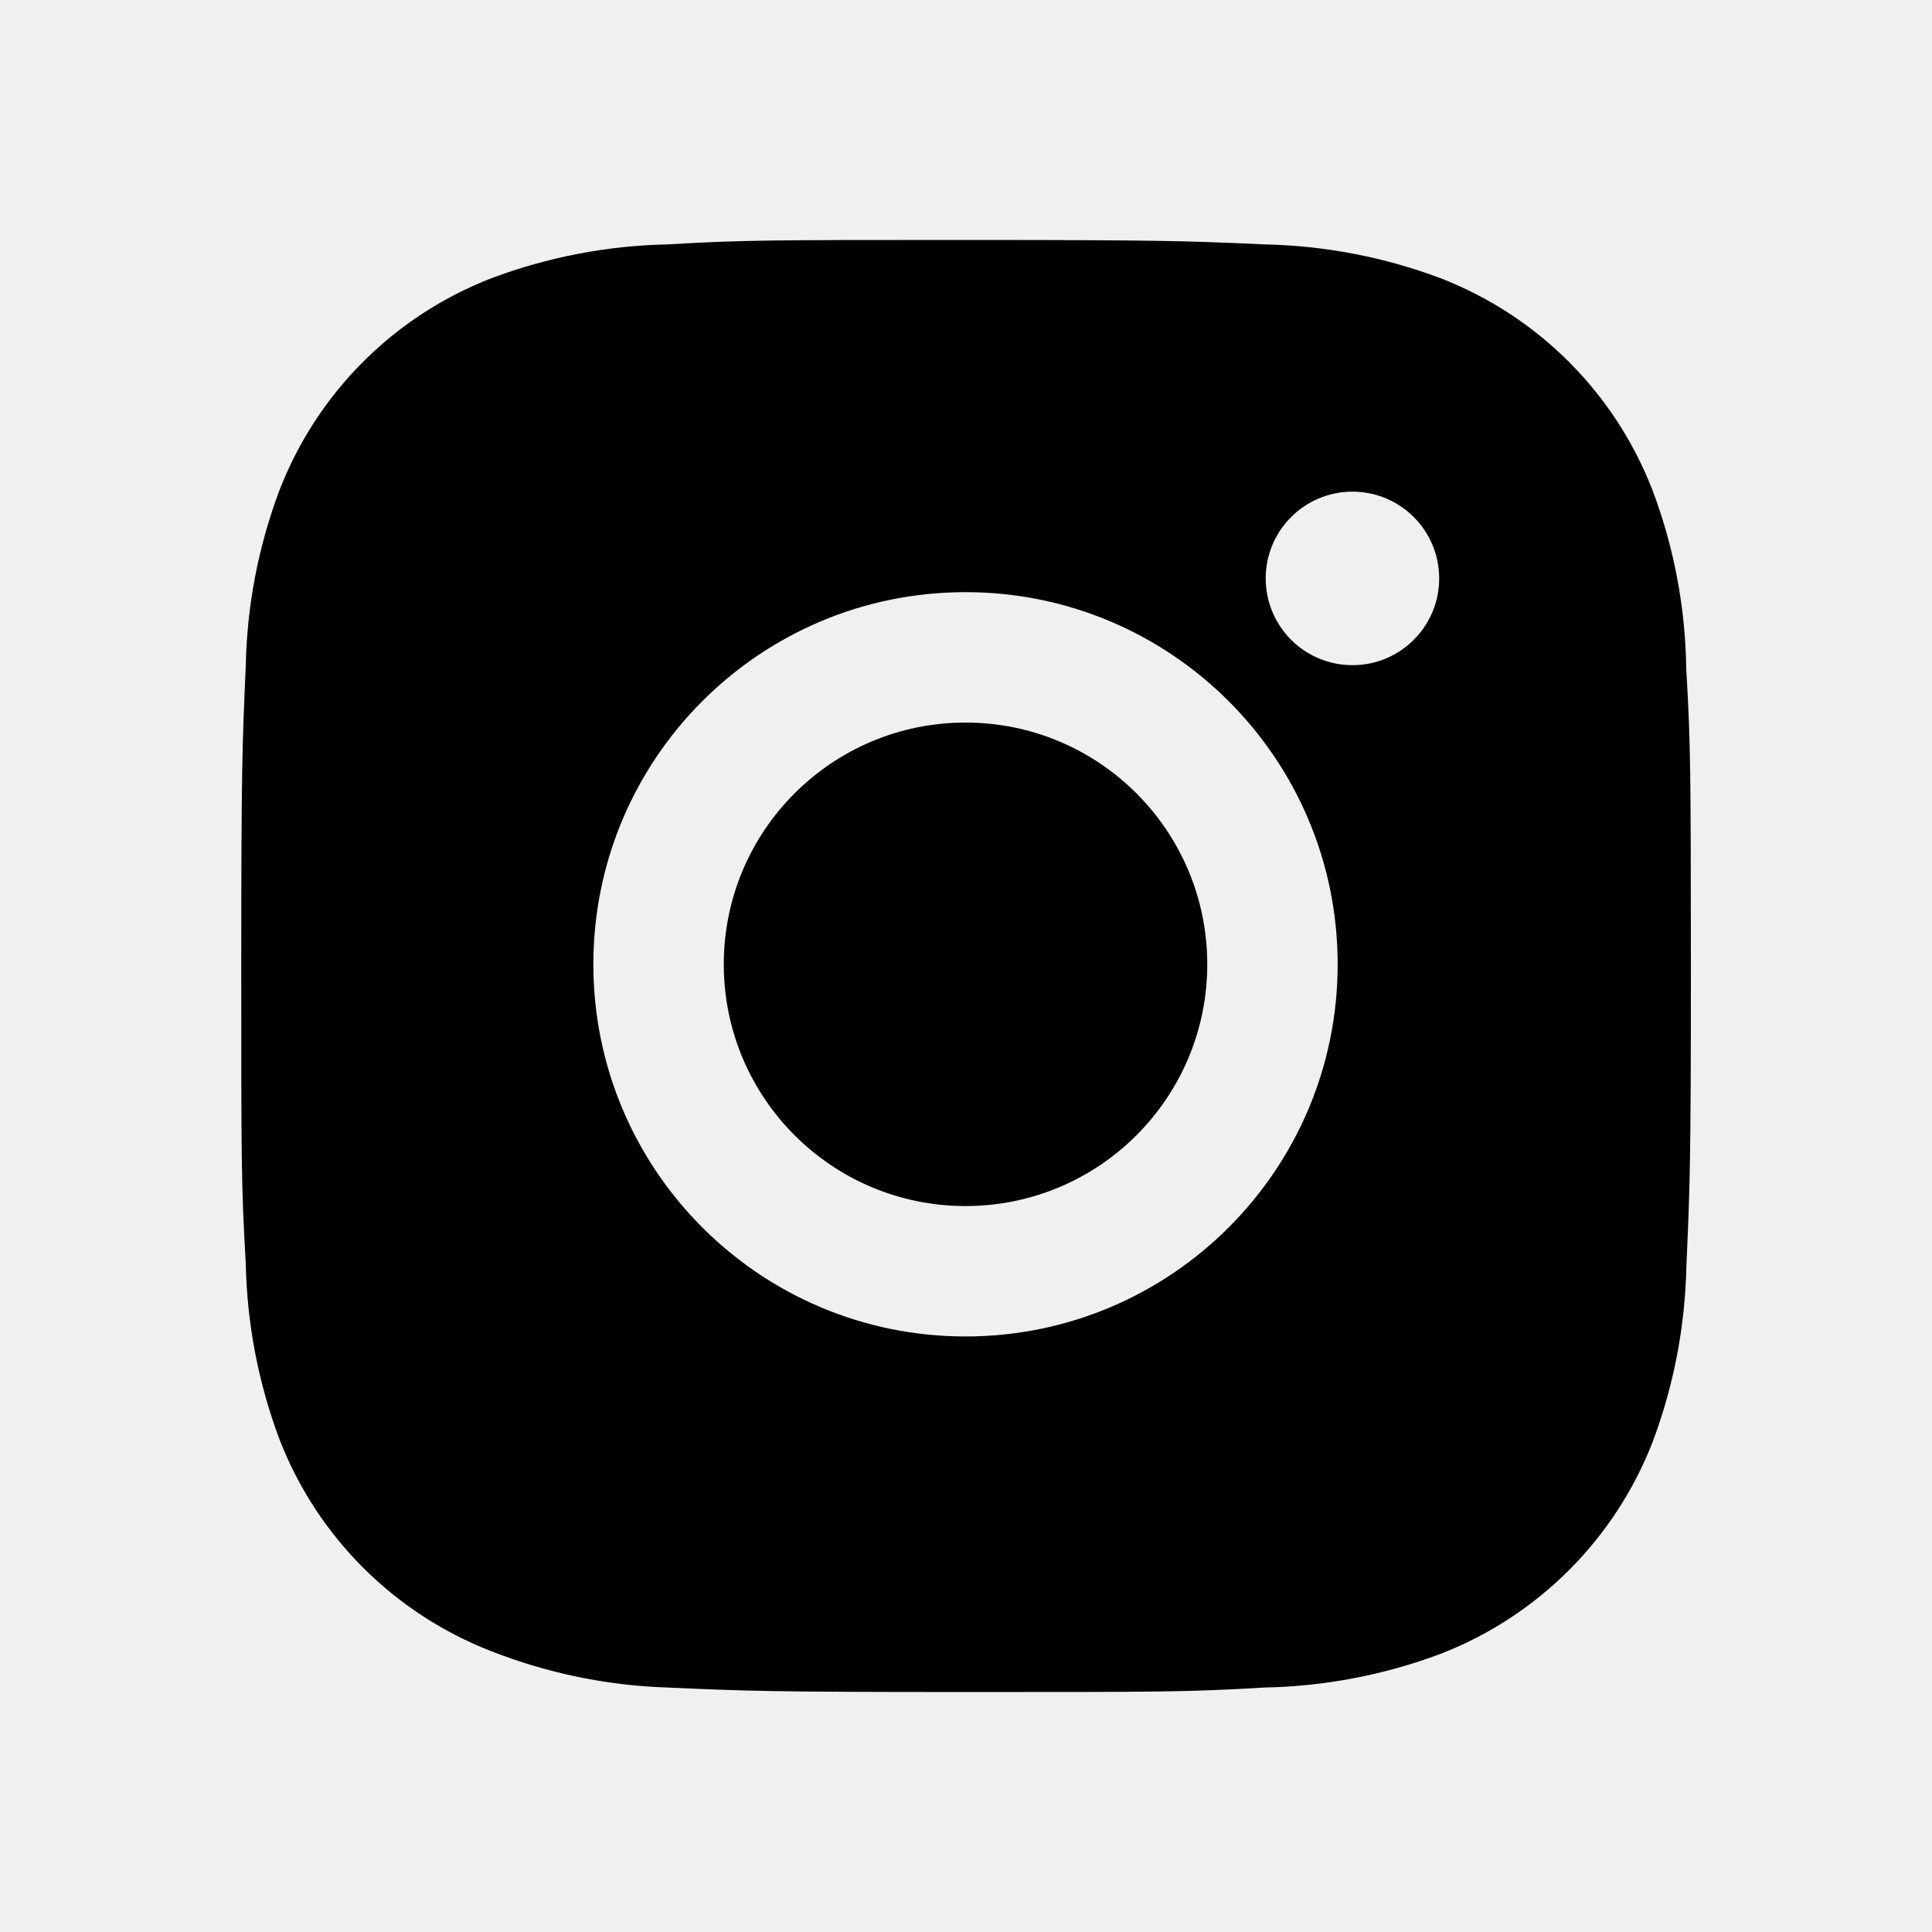
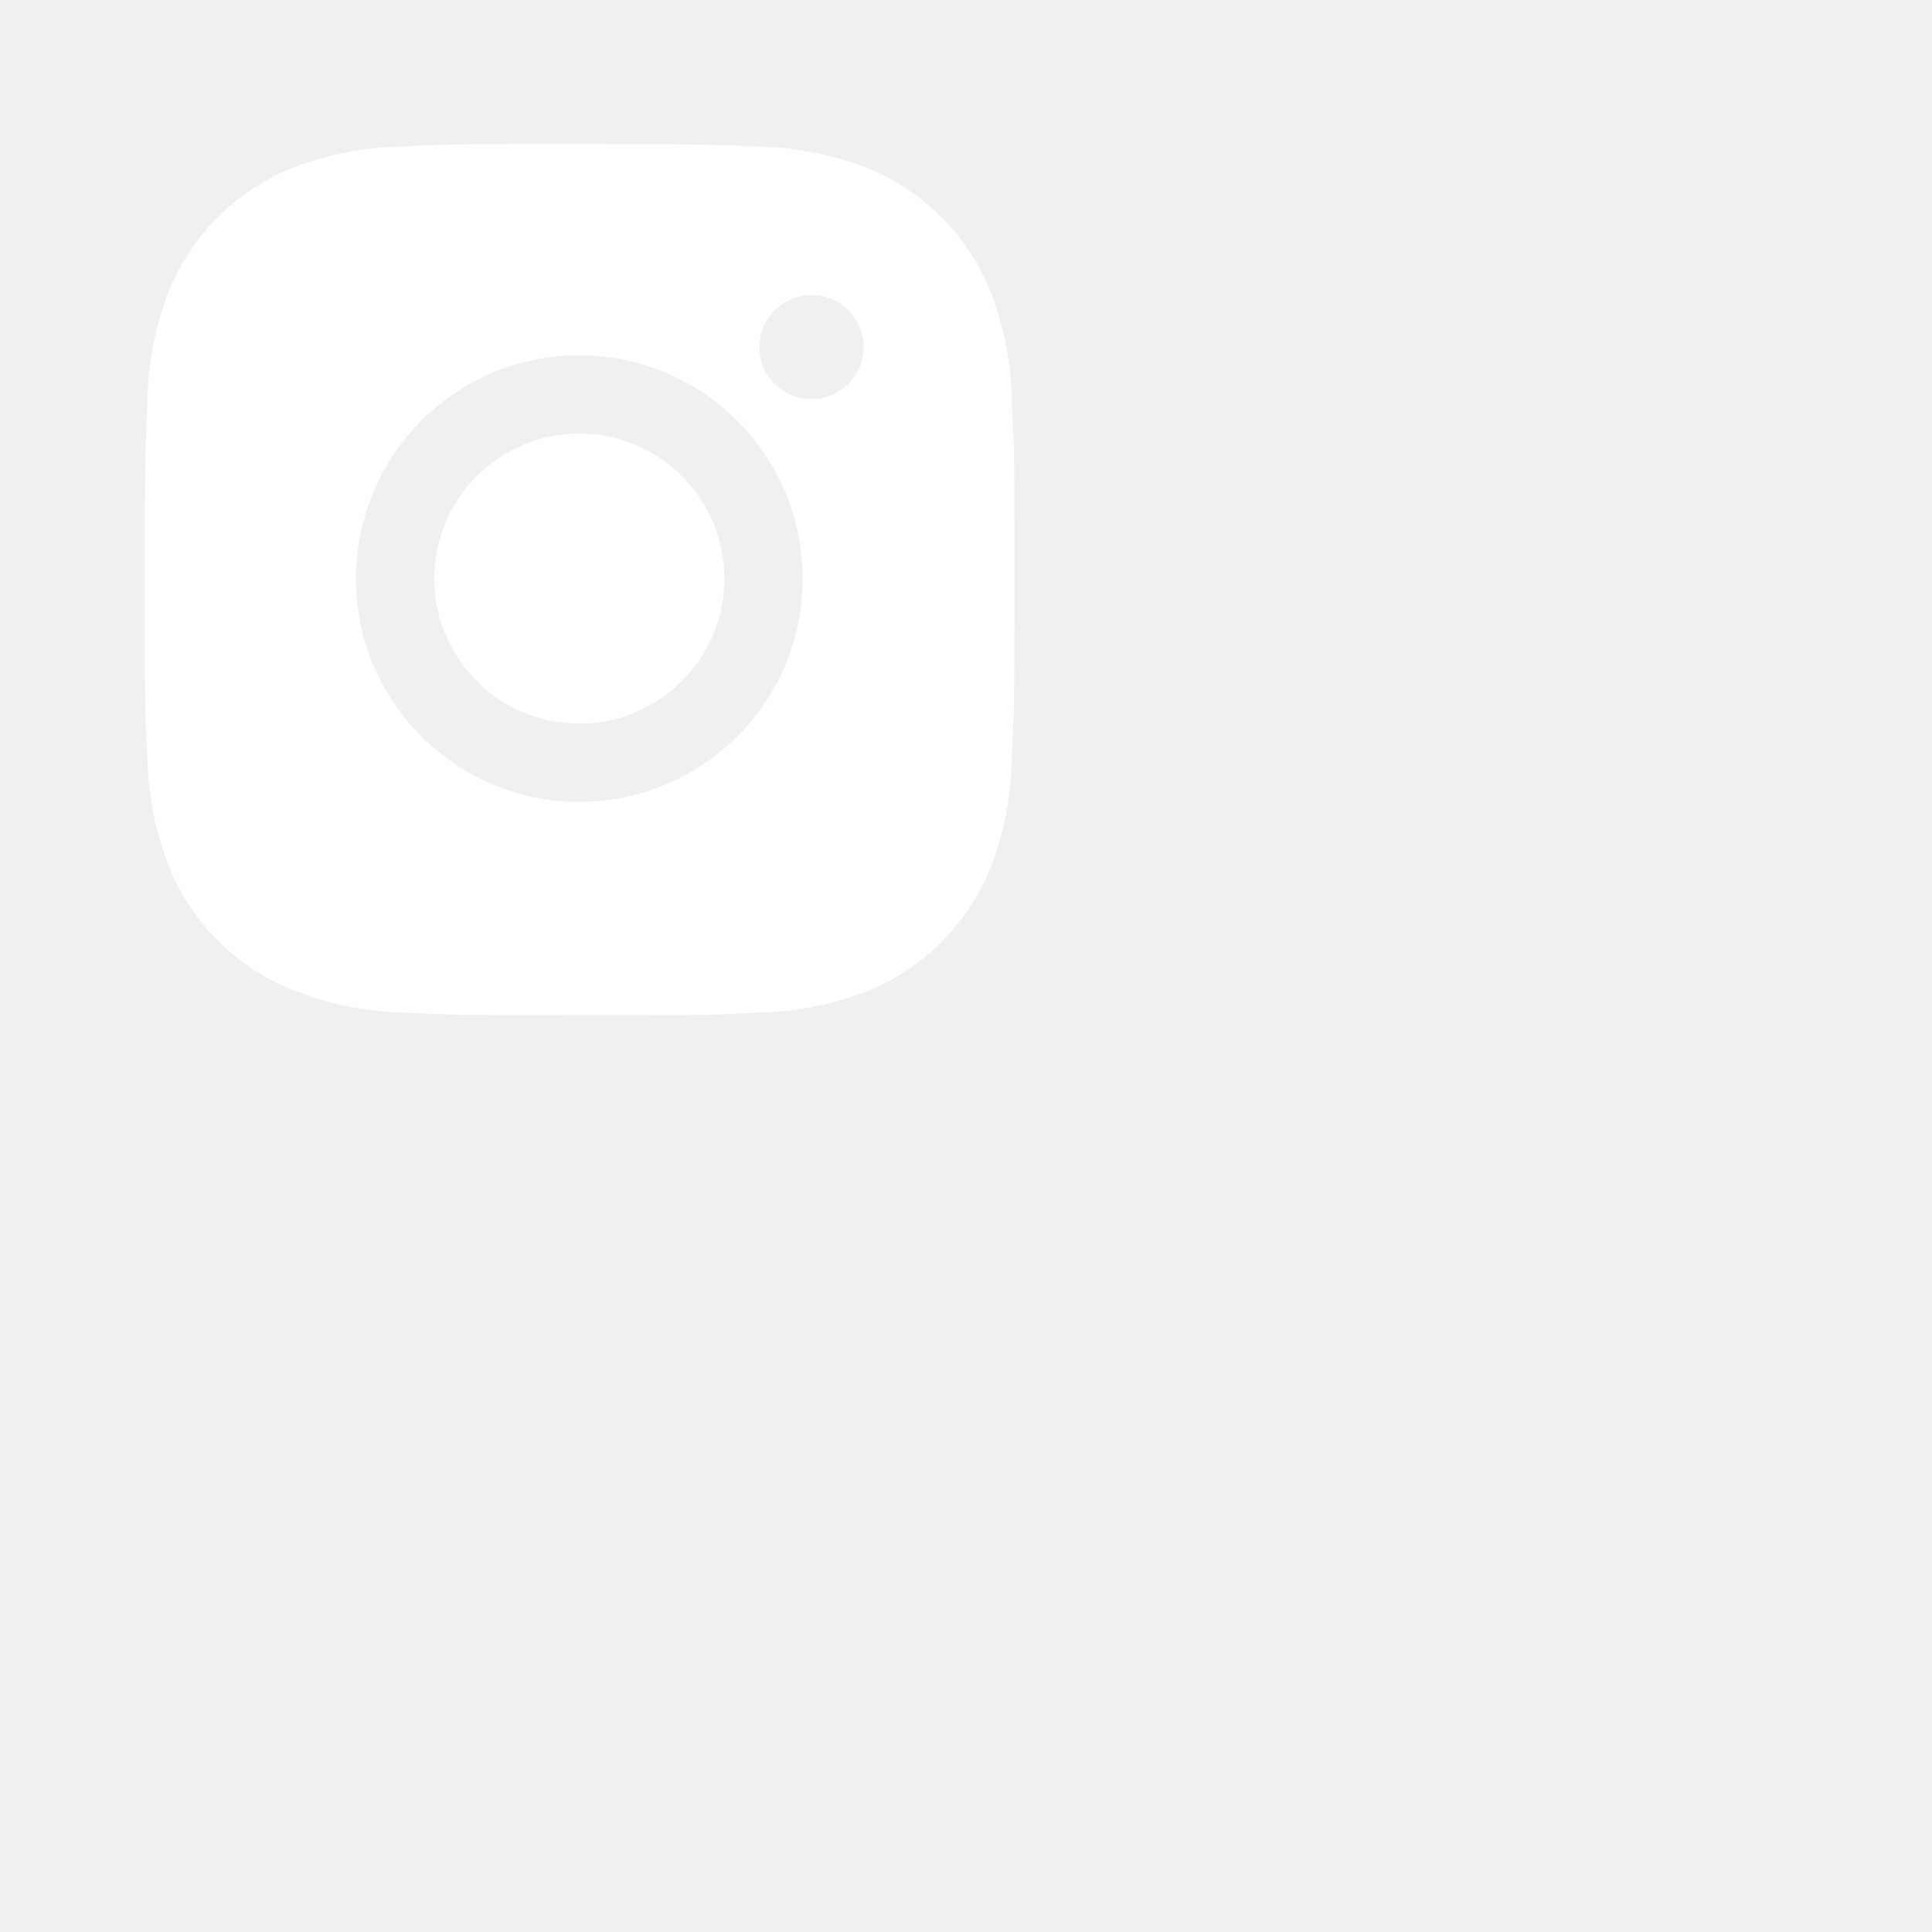
- <svg xmlns="http://www.w3.org/2000/svg" width="24" height="24" viewBox="0 0 24 24" style="fill: rgba(0, 0, 0, 1);transform: ;msFilter:;">
+ <svg xmlns="http://www.w3.org/2000/svg" width="40" height="40" viewBox="0 0 40 40" style="fill: #fff;transform: ;msFilter:;">
  <path d="M20.947 8.305a6.53 6.53 0 0 0-.419-2.216 4.61 4.61 0 0 0-2.633-2.633 6.606 6.606 0 0 0-2.186-.42c-.962-.043-1.267-.055-3.709-.055s-2.755 0-3.71.055a6.606 6.606 0 0 0-2.185.42 4.607 4.607 0 0 0-2.633 2.633 6.554 6.554 0 0 0-.419 2.185c-.043.963-.056 1.268-.056 3.71s0 2.754.056 3.71c.015.748.156 1.486.419 2.187a4.61 4.61 0 0 0 2.634 2.632 6.584 6.584 0 0 0 2.185.45c.963.043 1.268.056 3.71.056s2.755 0 3.71-.056a6.59 6.59 0 0 0 2.186-.419 4.615 4.615 0 0 0 2.633-2.633c.263-.7.404-1.438.419-2.187.043-.962.056-1.267.056-3.71-.002-2.442-.002-2.752-.058-3.709zm-8.953 8.297c-2.554 0-4.623-2.069-4.623-4.623s2.069-4.623 4.623-4.623a4.623 4.623 0 0 1 0 9.246zm4.807-8.339a1.077 1.077 0 0 1-1.078-1.078 1.077 1.077 0 1 1 2.155 0c0 .596-.482 1.078-1.077 1.078z" />
  <circle cx="11.994" cy="11.979" r="3.003" />
</svg>
